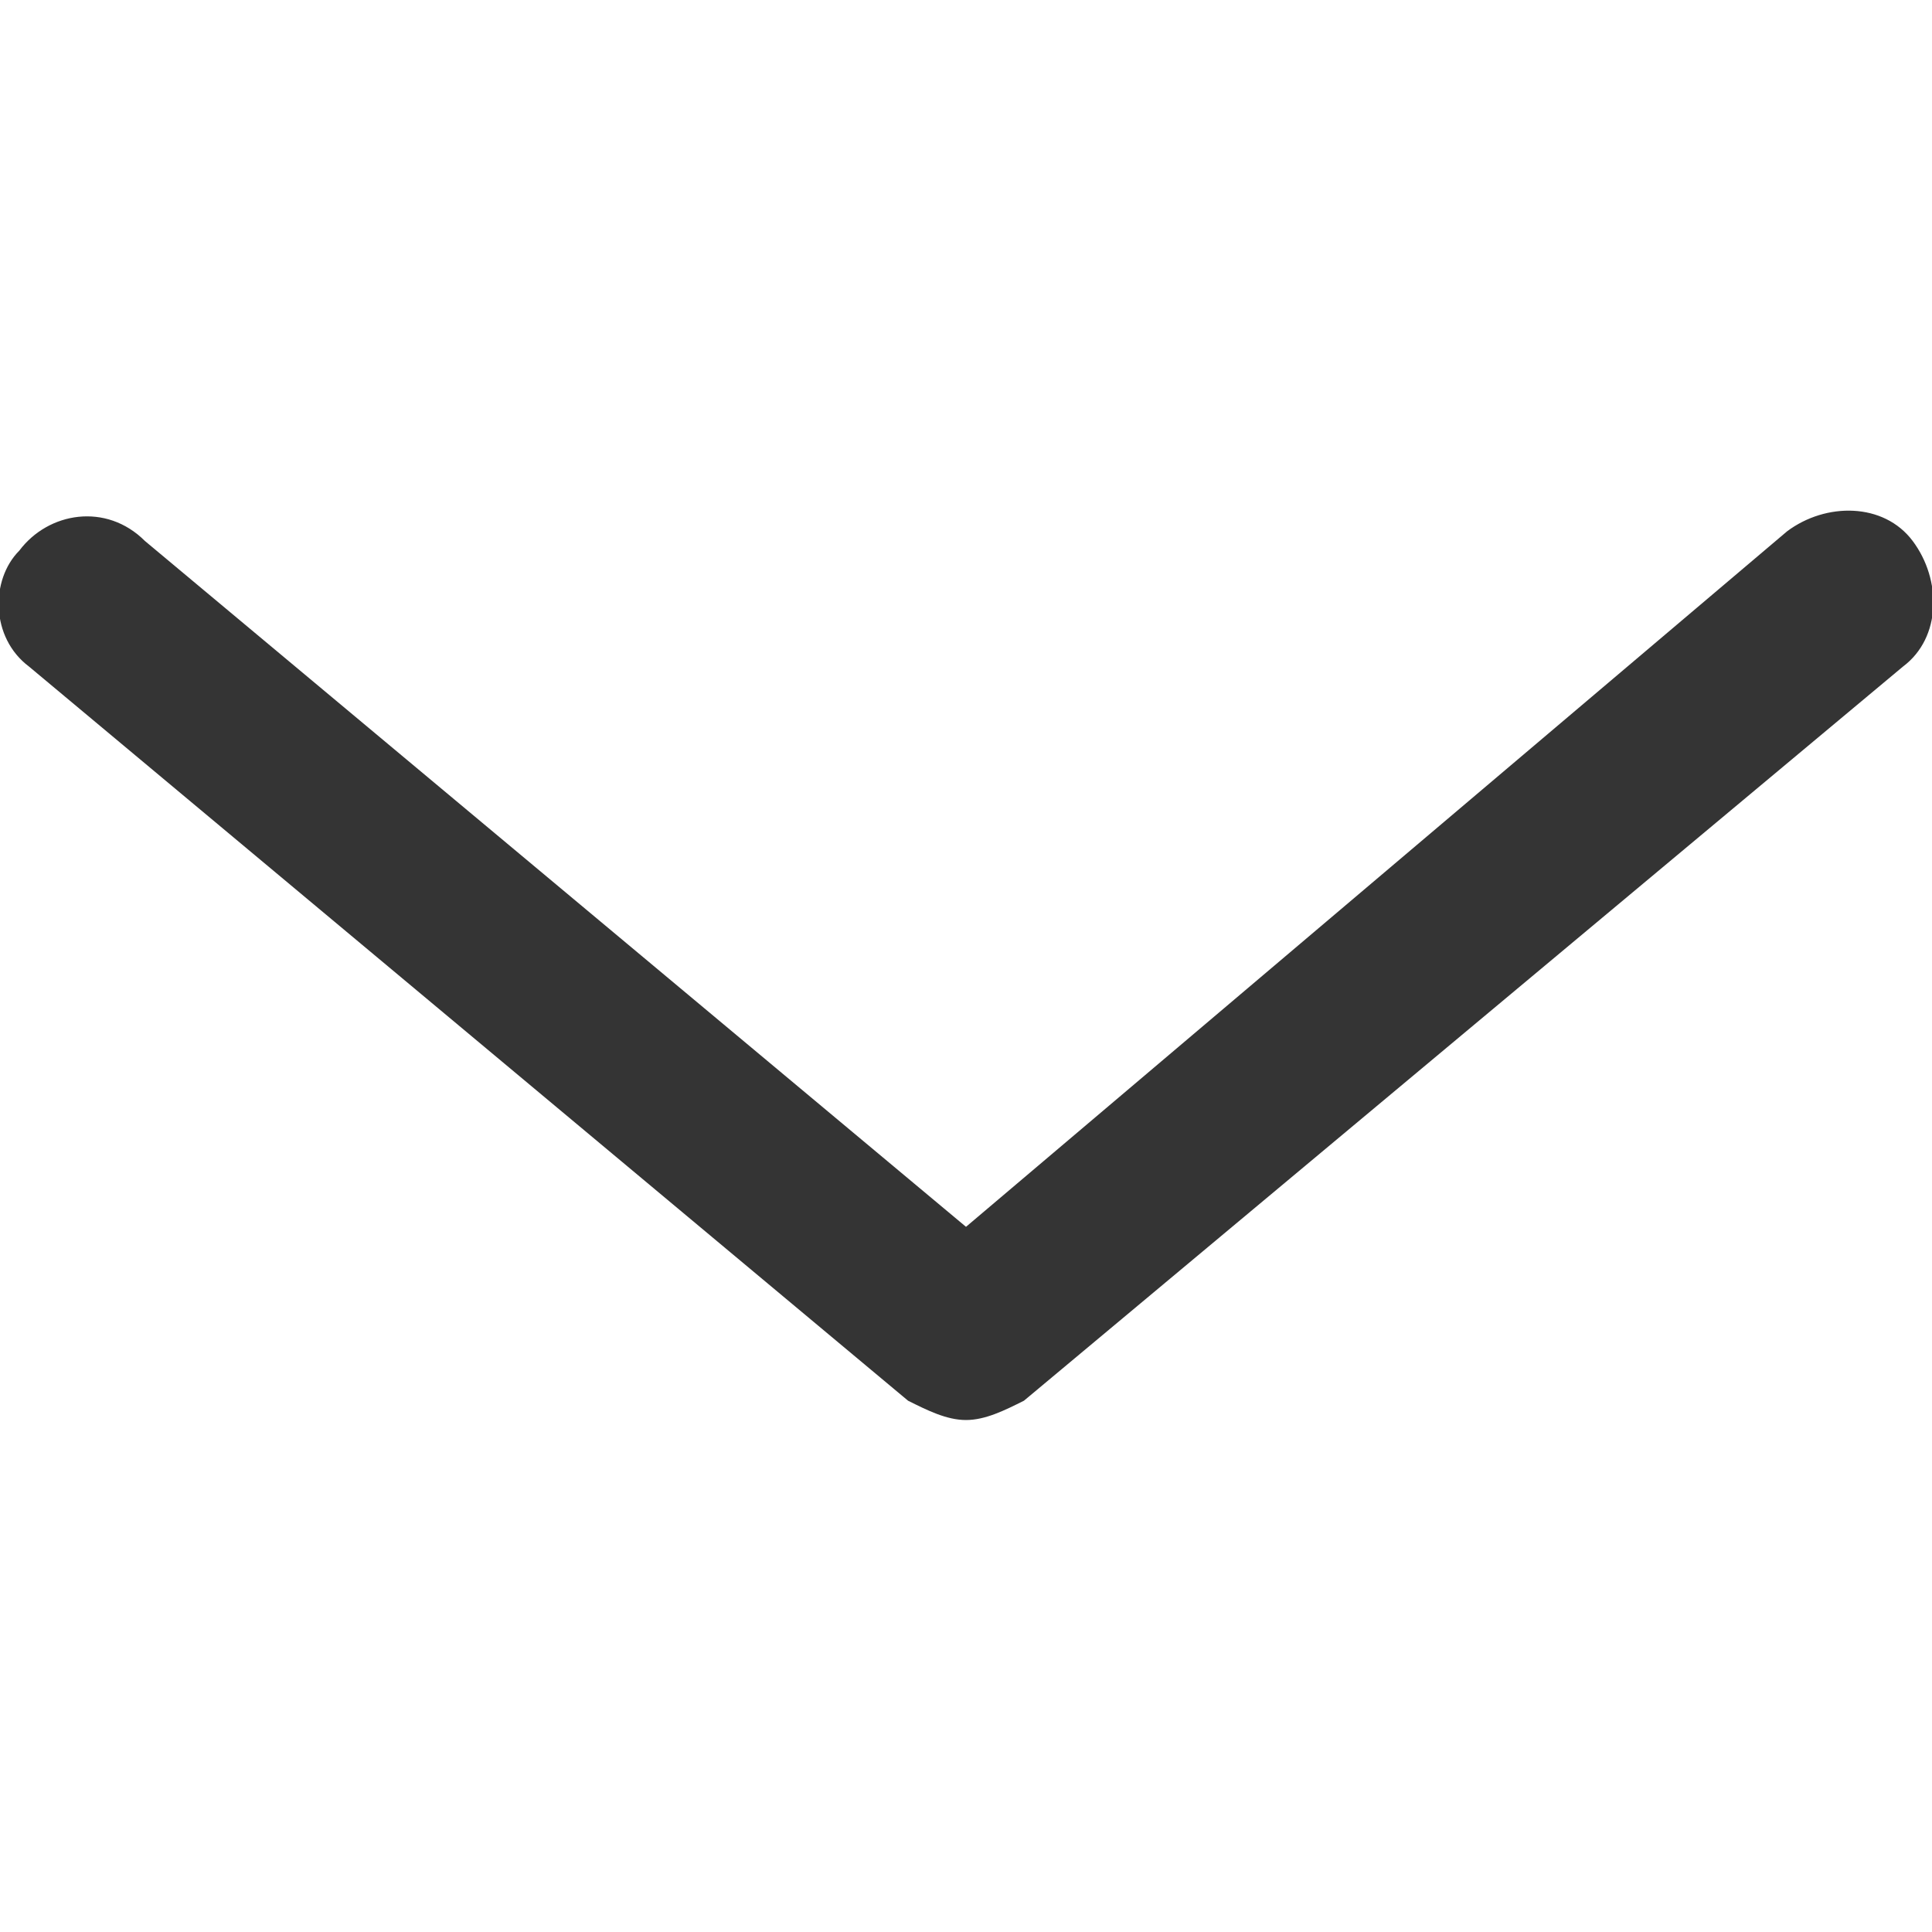
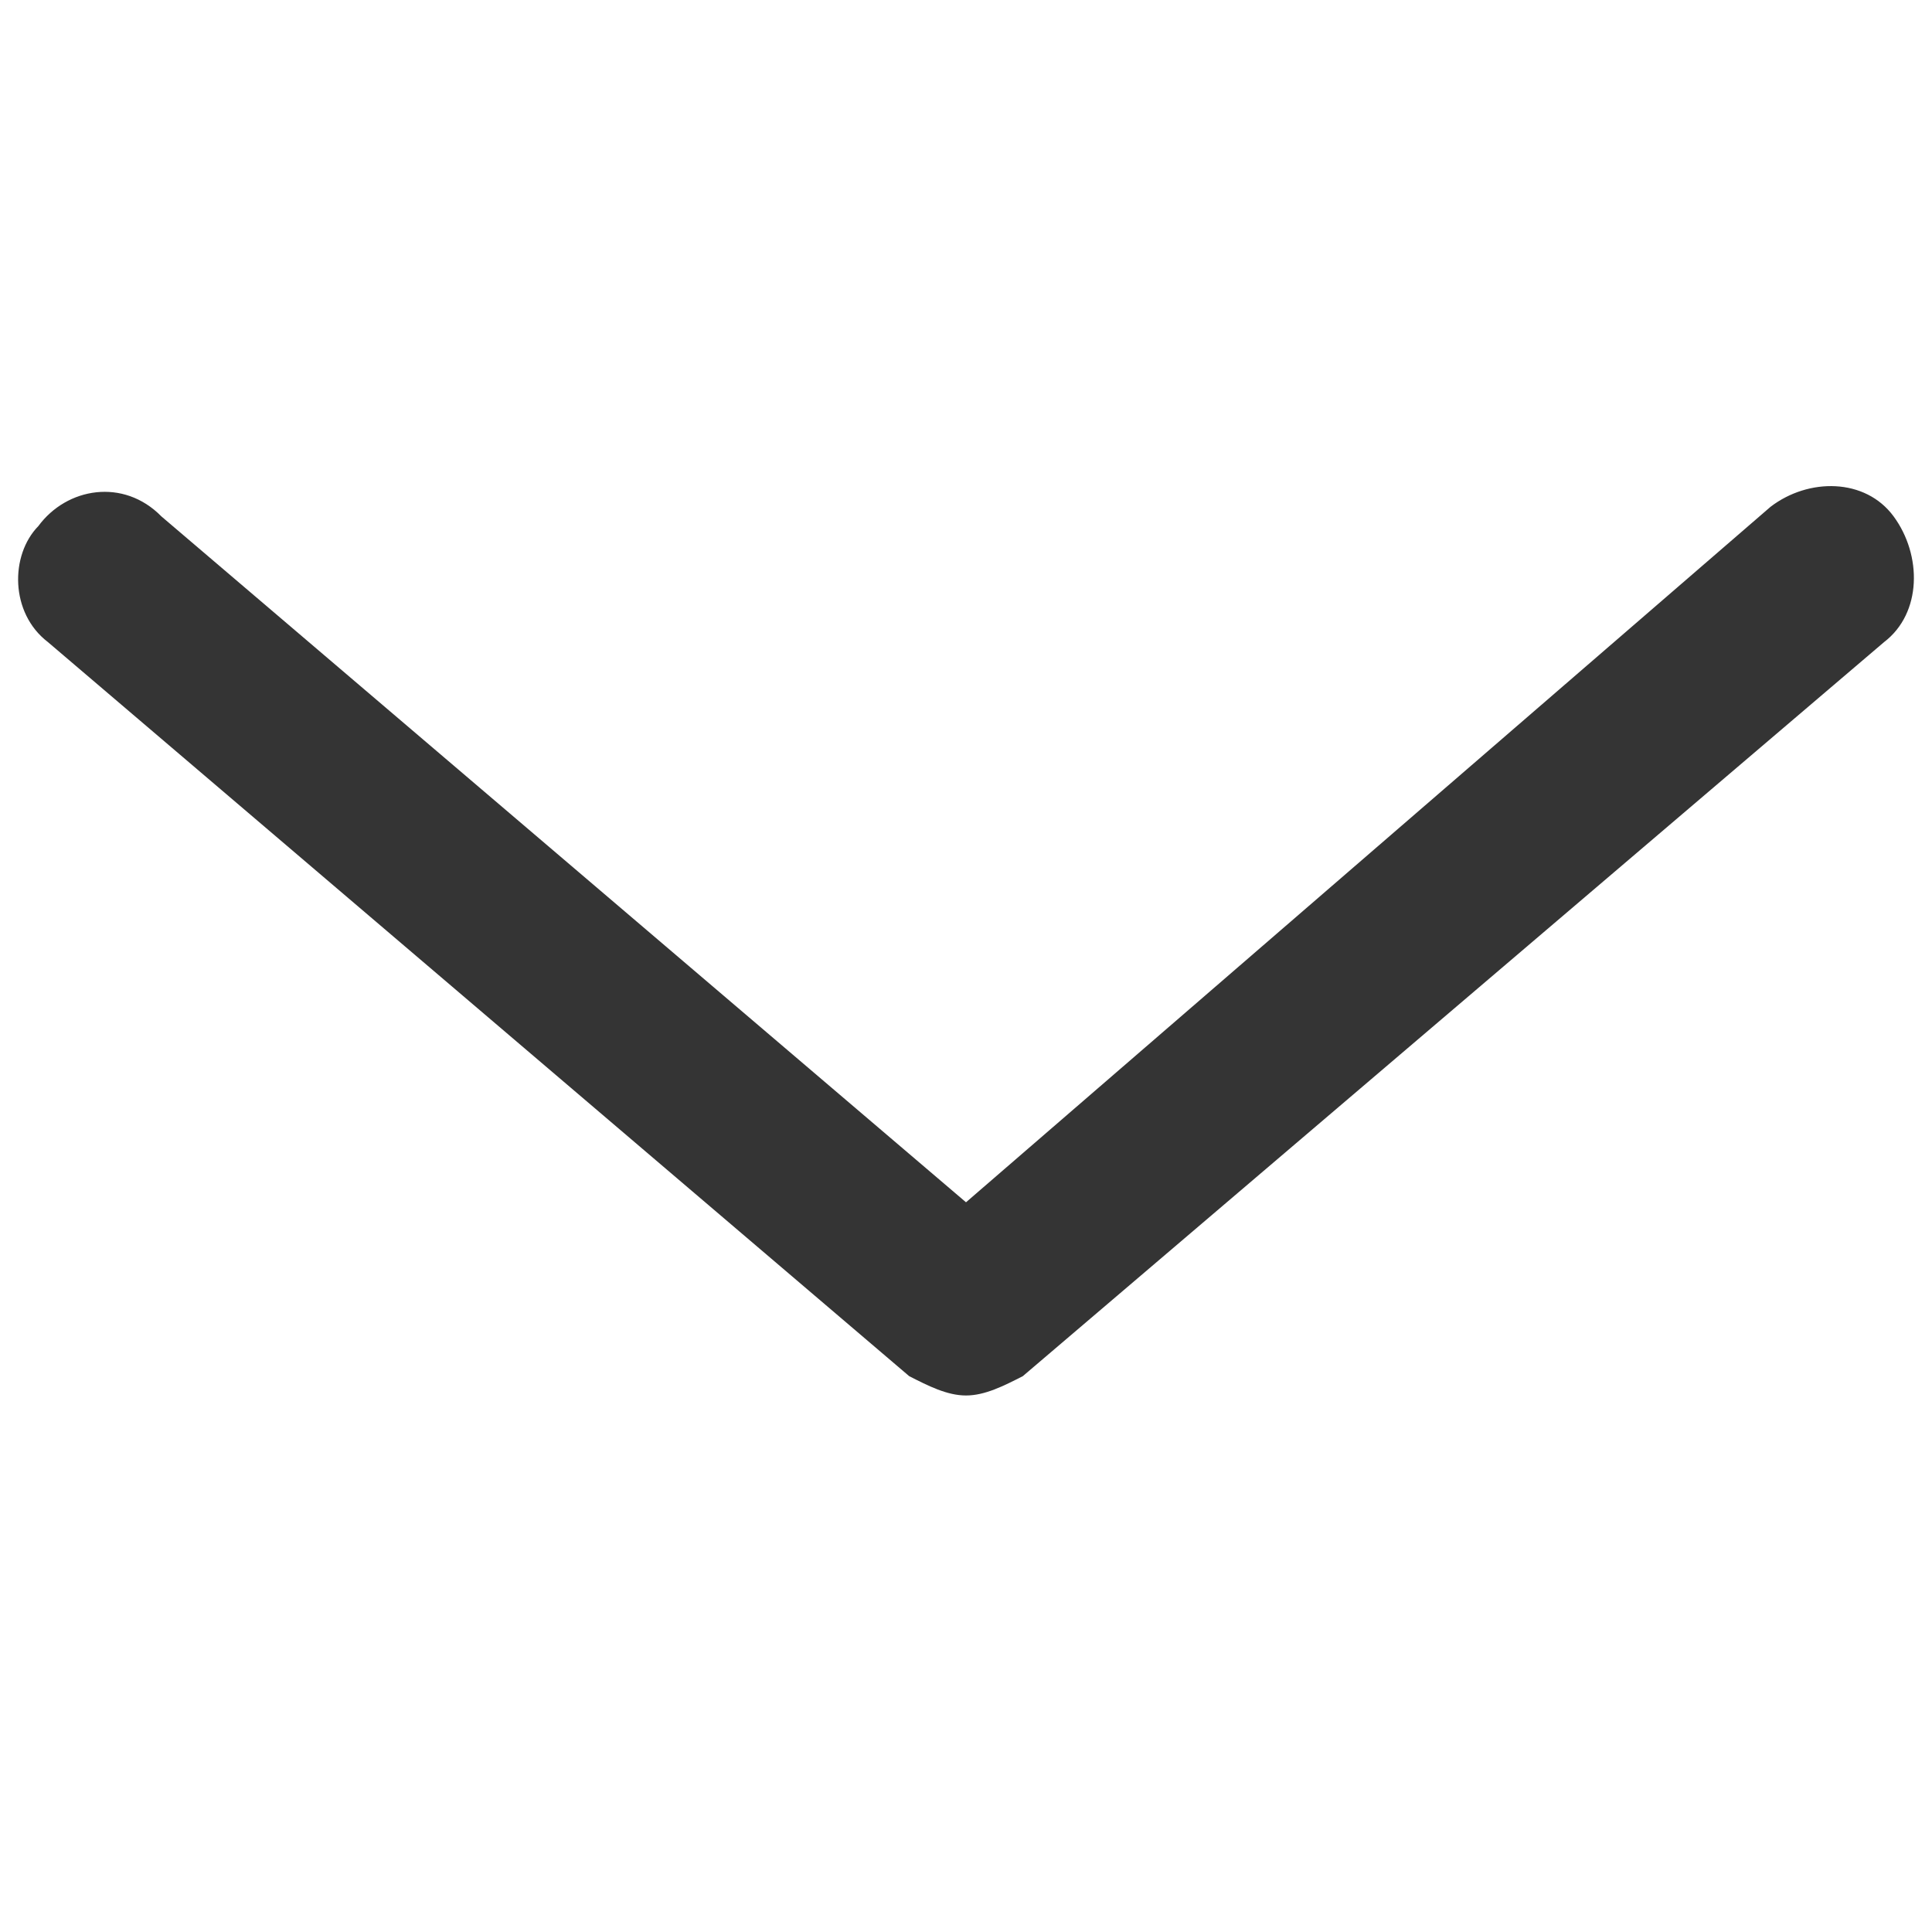
<svg xmlns="http://www.w3.org/2000/svg" version="1.1" id="Layer_1" x="0px" y="0px" viewBox="0 0 16 16" enable-background="new 0 0 16 16" xml:space="preserve">
-   <svg version="1.1" id="Layer_1" x="0px" y="0px" viewBox="1 -1.2 20 9.4" enable-background="new 1 -1.2 20 9.4" xml:space="preserve">
-     <g>
-       <path fill="#343434" d="M11.6,8l9.1-7.6c0.4-0.3,0.4-0.9,0.1-1.3c-0.3-0.4-0.9-0.4-1.3-0.1L11,6.2L2.5-0.9C2.1-1.3,1.5-1.2,1.2-0.8   C0.9-0.5,0.9,0.1,1.3,0.4L10.4,8c0.2,0.1,0.4,0.2,0.6,0.2C11.2,8.2,11.4,8.1,11.6,8z" />
+   <defs id="defs3638" />
+   <svg version="1.1" id="svg3629" x="0px" y="0px" viewBox="1 -1.2 20 9.4" enable-background="new 1 -1.2 20 9.4" xml:space="preserve">
+     <g id="g3631">
+       <path d="m 11.588,7.746 8.917,-7.6 c 0.392,-0.3 0.392,-0.9 0.098,-1.3 -0.294,-0.4 -0.882,-0.4 -1.274,-0.1 l -8.329,7.2 -8.329,-7.1 c -0.392,-0.4 -0.98,-0.3 -1.274,0.1 -0.294,0.3 -0.294,0.9 0.098,1.2 L 10.412,7.746 c 0.196,0.1 0.392,0.2 0.588,0.2 0.196,0 0.392,-0.1 0.588,-0.2 z" id="path3633" style="fill:#343434" />
    </g>
-     <g id="Layer_61_2_">
- </g>
+     <g id="Layer_61_2_" />
  </svg>
</svg>
